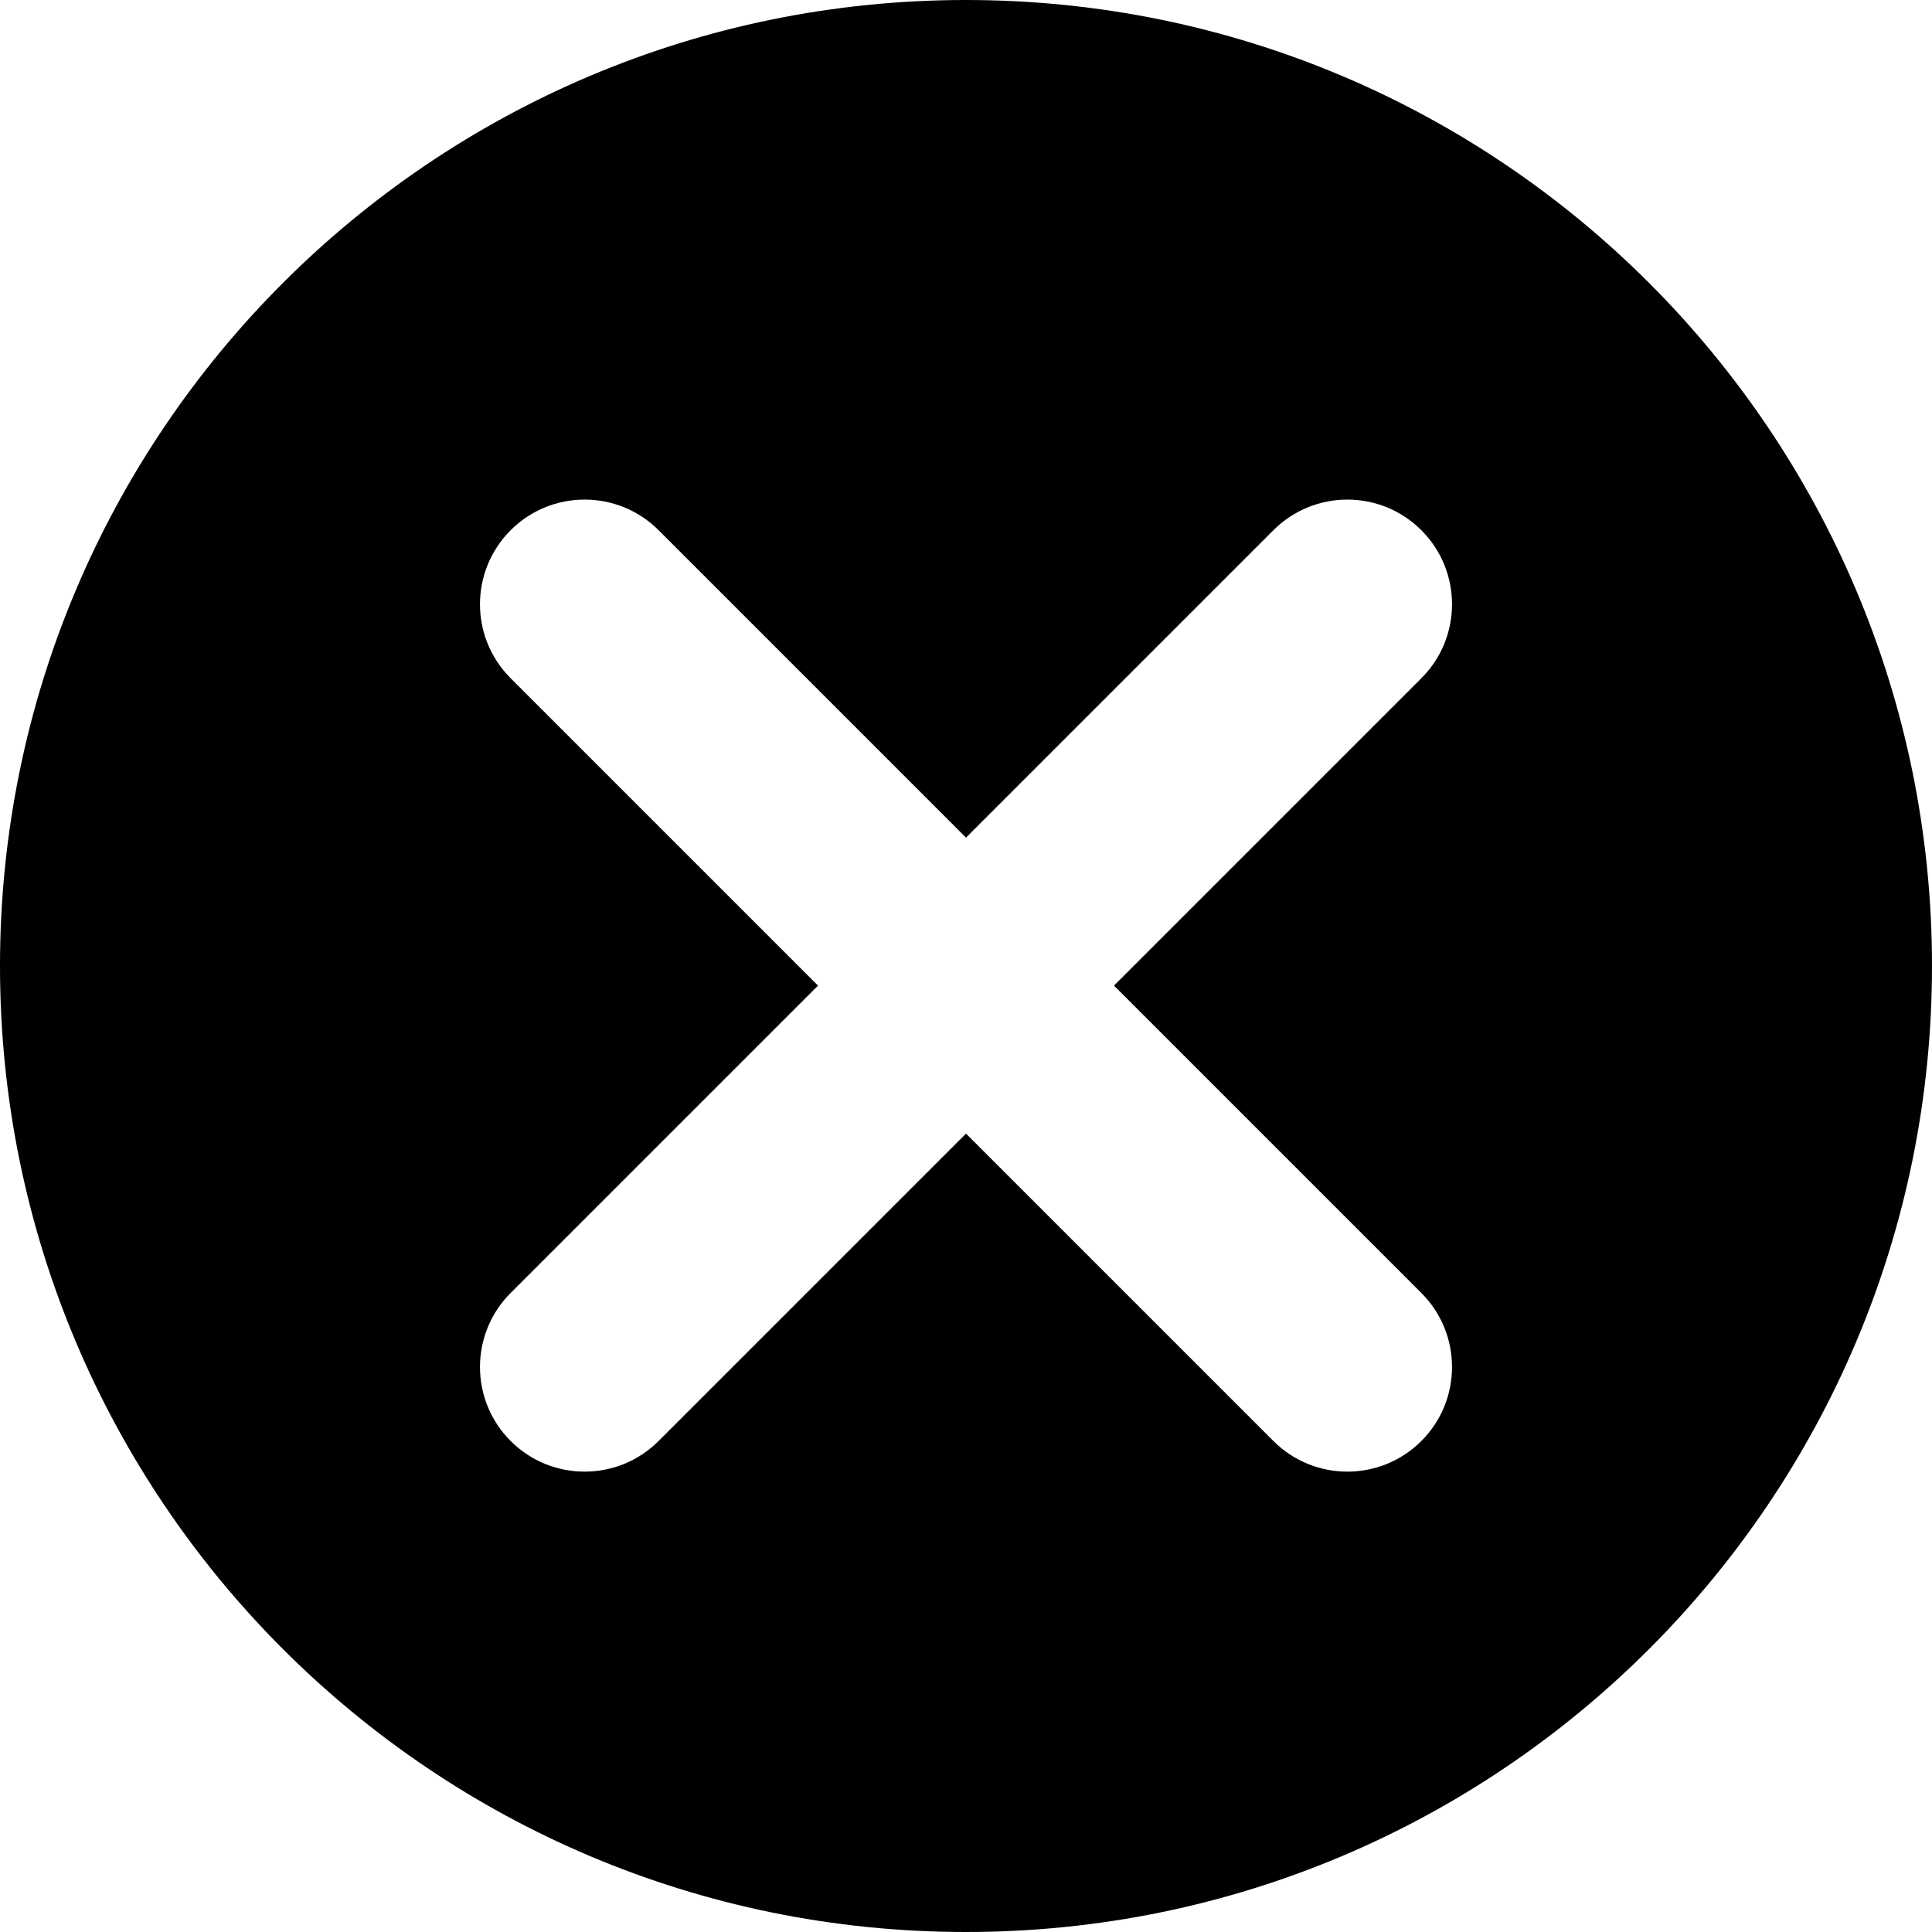
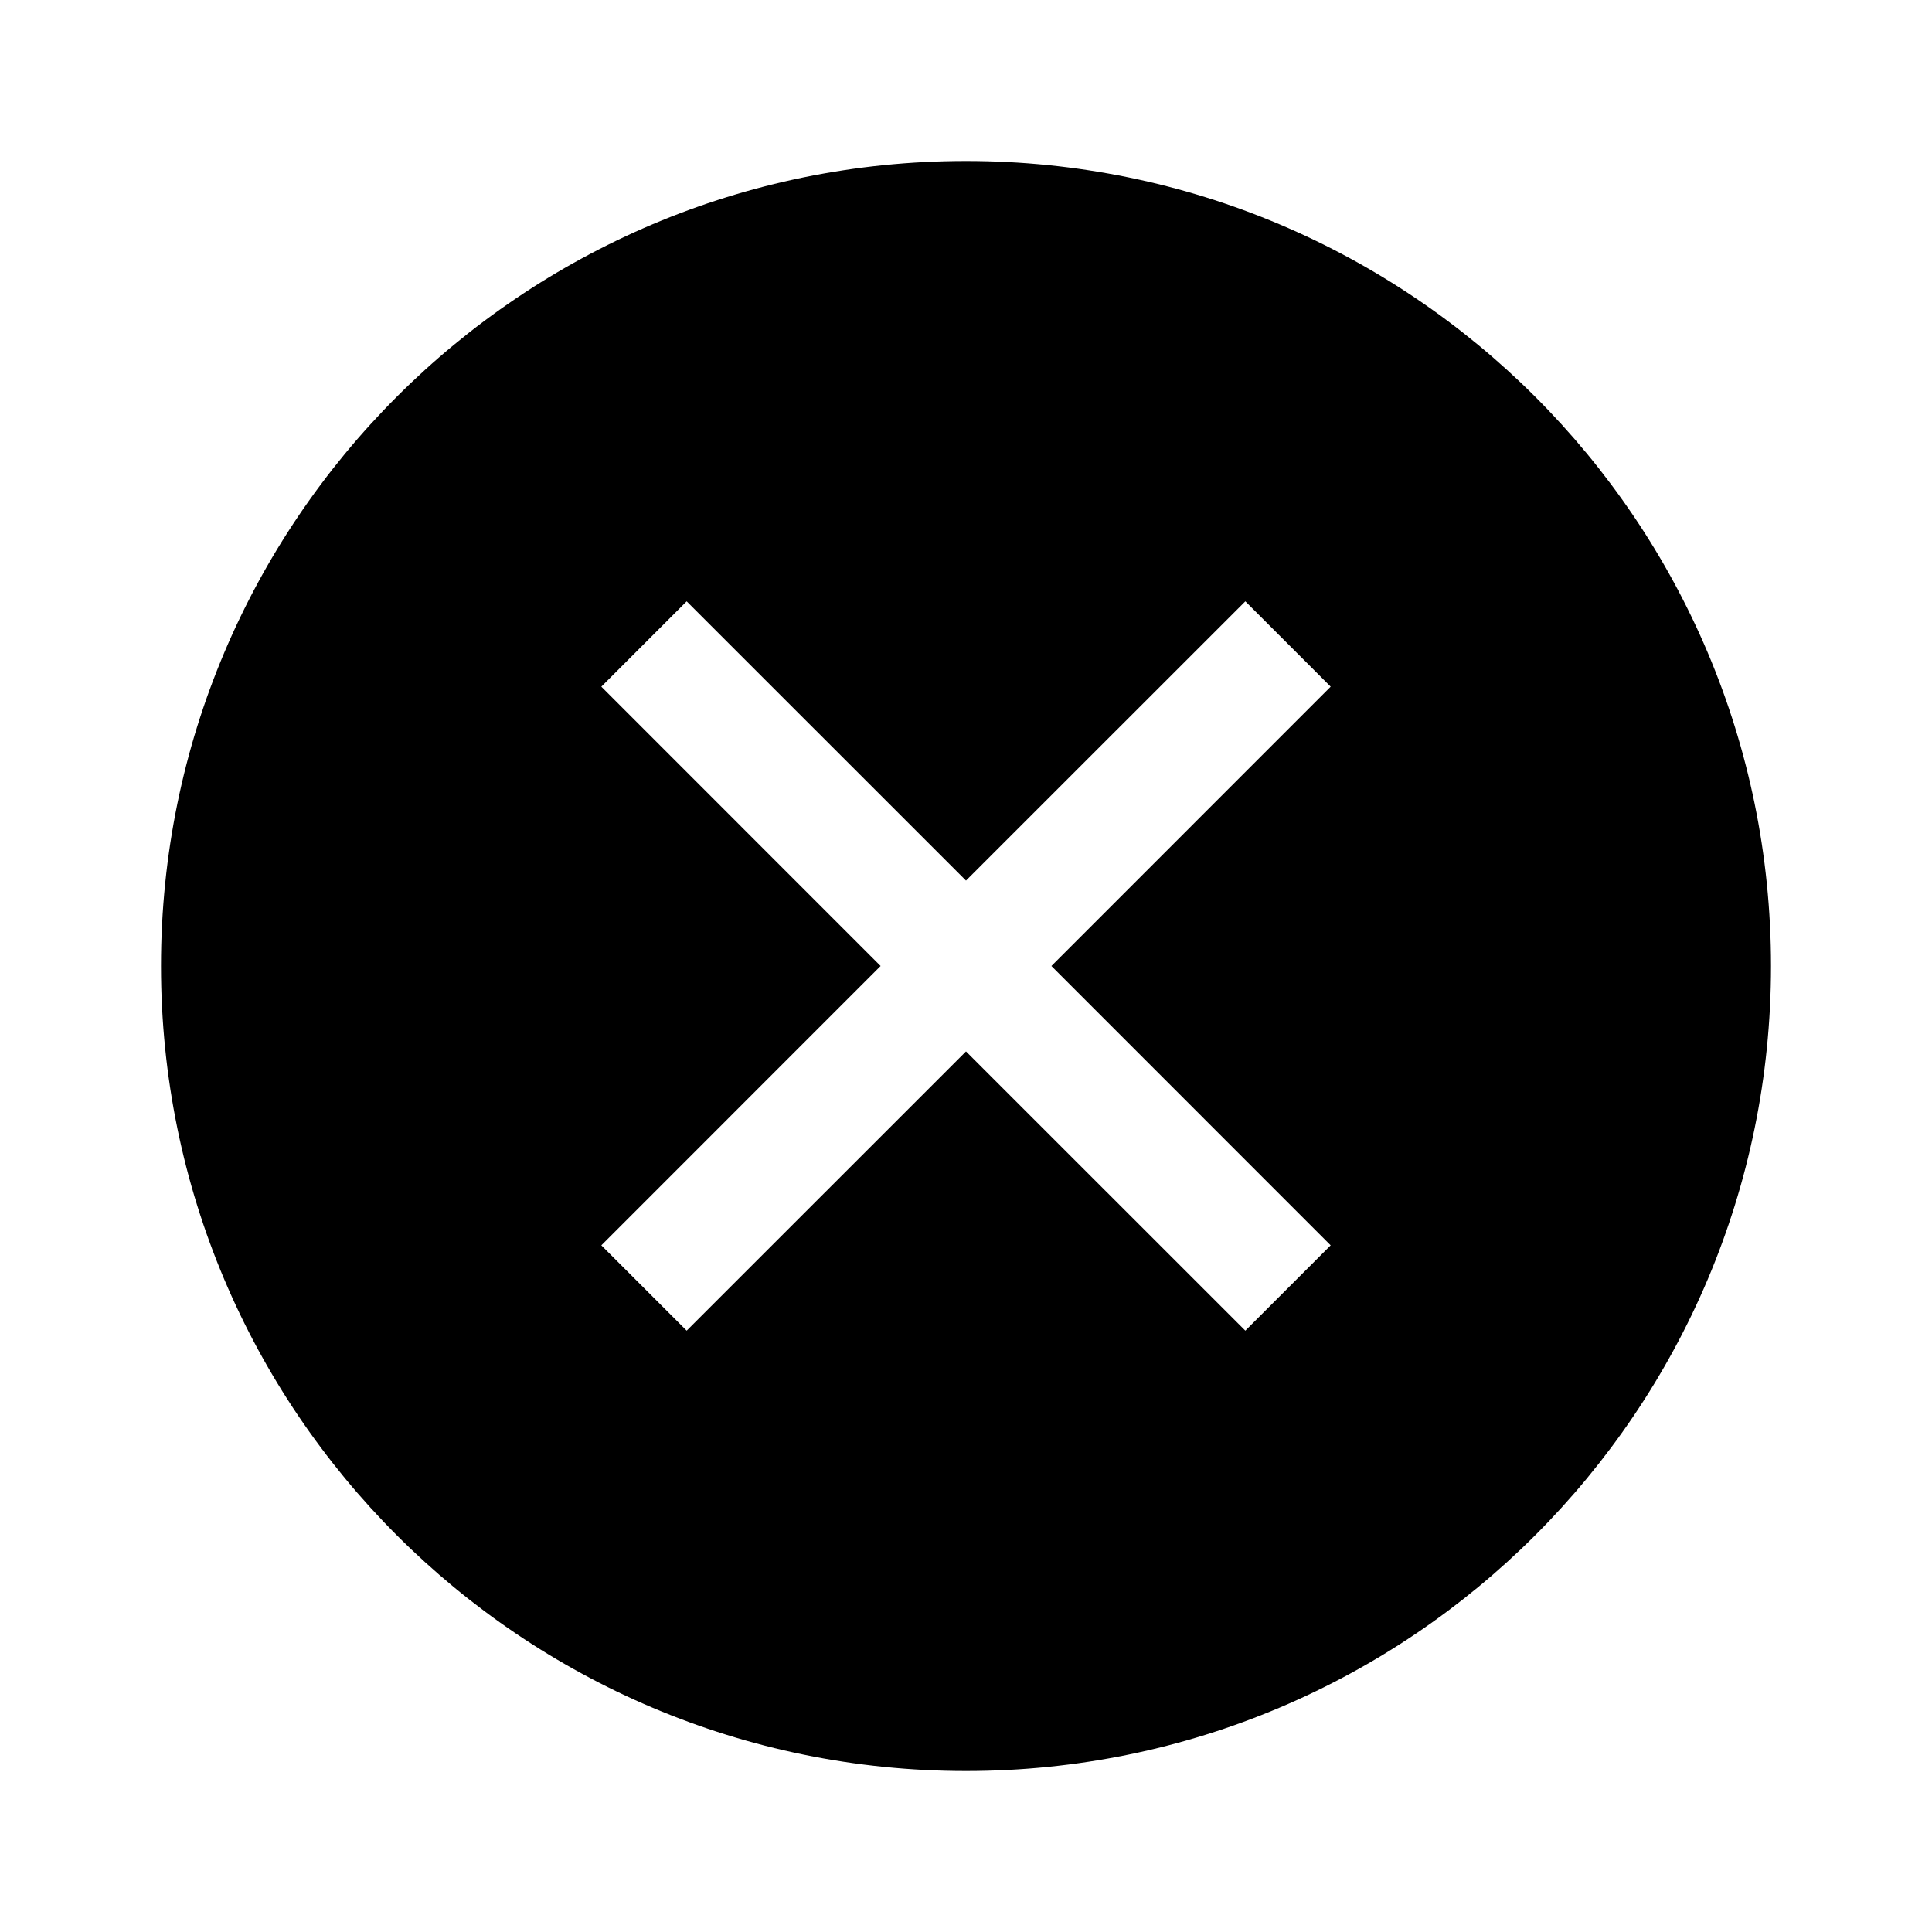
- <svg xmlns="http://www.w3.org/2000/svg" width="20" height="20" viewBox="0 0 20 20" fill="none">
-   <path d="M10 20C15.523 20 20 15.523 20 10C20 4.477 15.523 0 10 0C4.477 0 0 4.477 0 10C0 15.523 4.477 20 10 20ZM5.286 5.489C5.709 5.066 6.395 5.066 6.818 5.489L10 8.671L13.182 5.489C13.605 5.066 14.291 5.066 14.714 5.489C15.137 5.912 15.137 6.598 14.714 7.021L11.532 10.203L14.714 13.385C15.137 13.808 15.137 14.494 14.714 14.917C14.291 15.34 13.605 15.34 13.182 14.917L10 11.735L6.818 14.917C6.395 15.34 5.709 15.34 5.286 14.917C4.863 14.494 4.863 13.808 5.286 13.385L8.468 10.203L5.286 7.021C4.863 6.598 4.863 5.912 5.286 5.489Z" fill="black" />
+ <svg xmlns="http://www.w3.org/2000/svg" width="24" height="24" viewBox="0 0 24 24" fill="none">
+   <path d="M12 22C17.523 22 22 17.523 22 12C22 6.477 17.523 2 12 2C6.477 2 2 6.477 2 12C2 17.523 6.477 22 12 22ZM16.53 8.53L13.061 12L16.53 15.47L15.47 16.53L12 13.061L8.53 16.53L7.47 15.47L10.939 12L7.47 8.53L8.53 7.47L12 10.939L15.47 7.47L16.53 8.53Z" fill="black" />
</svg>
